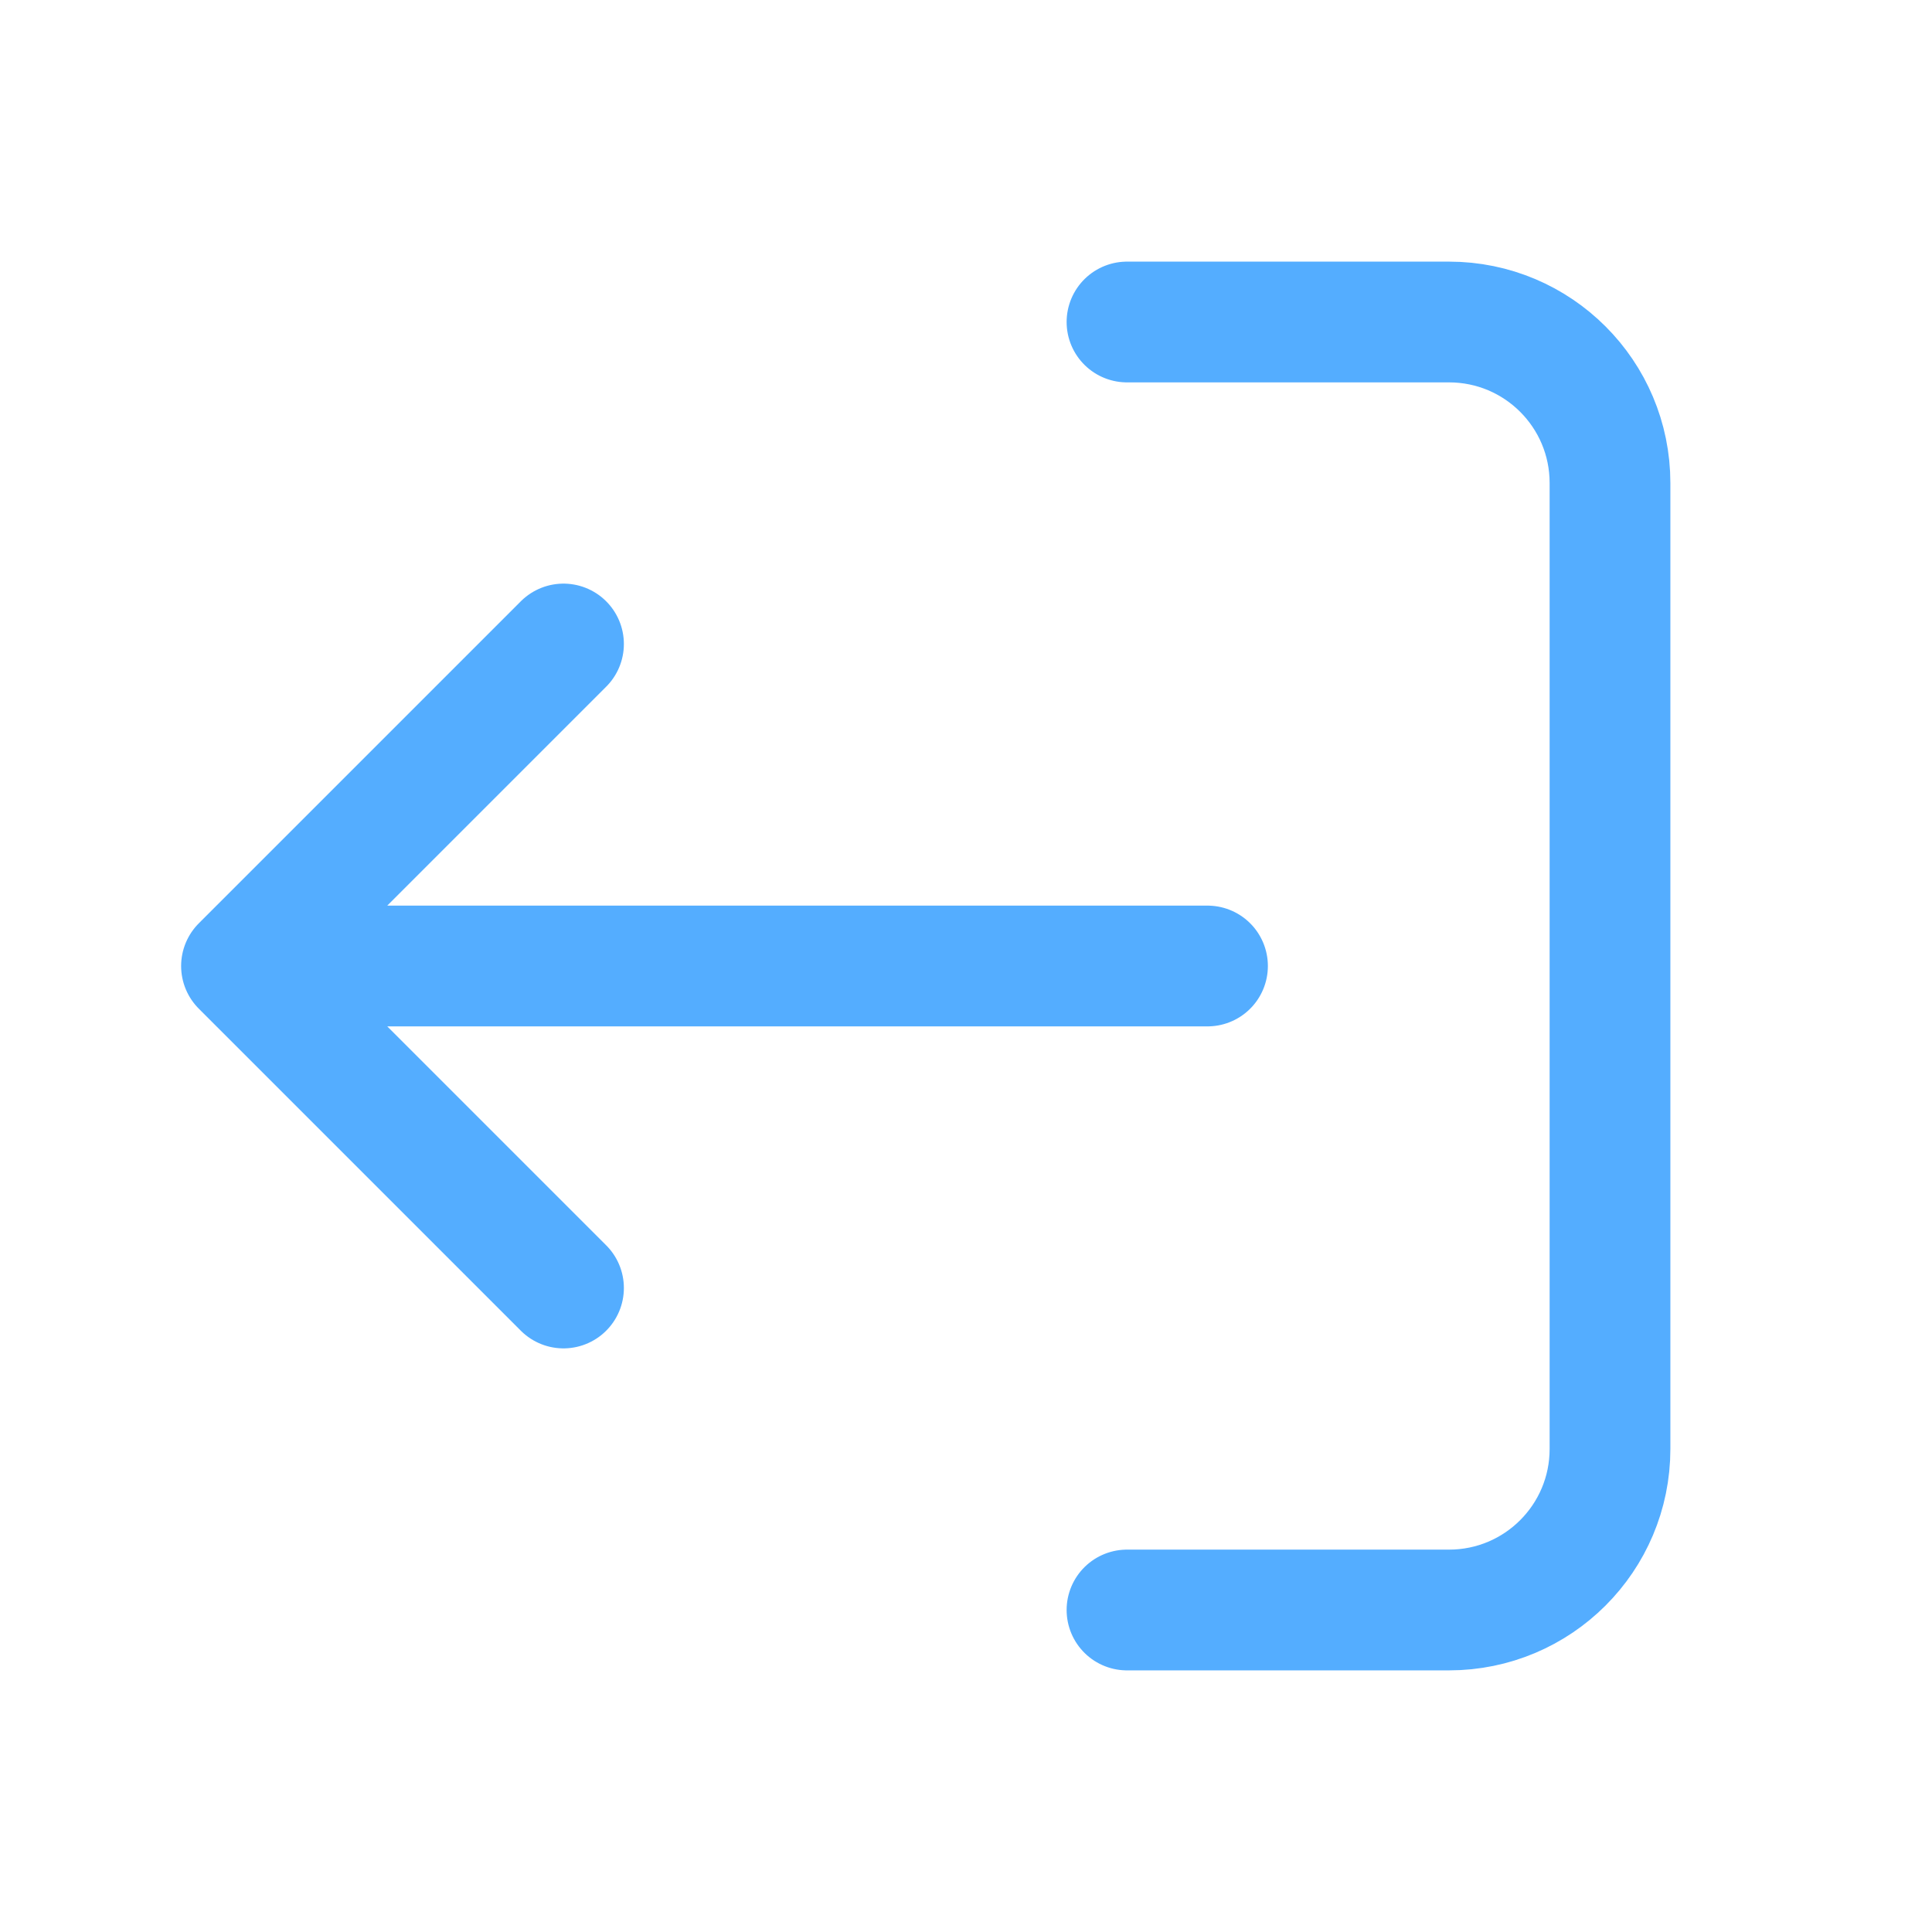
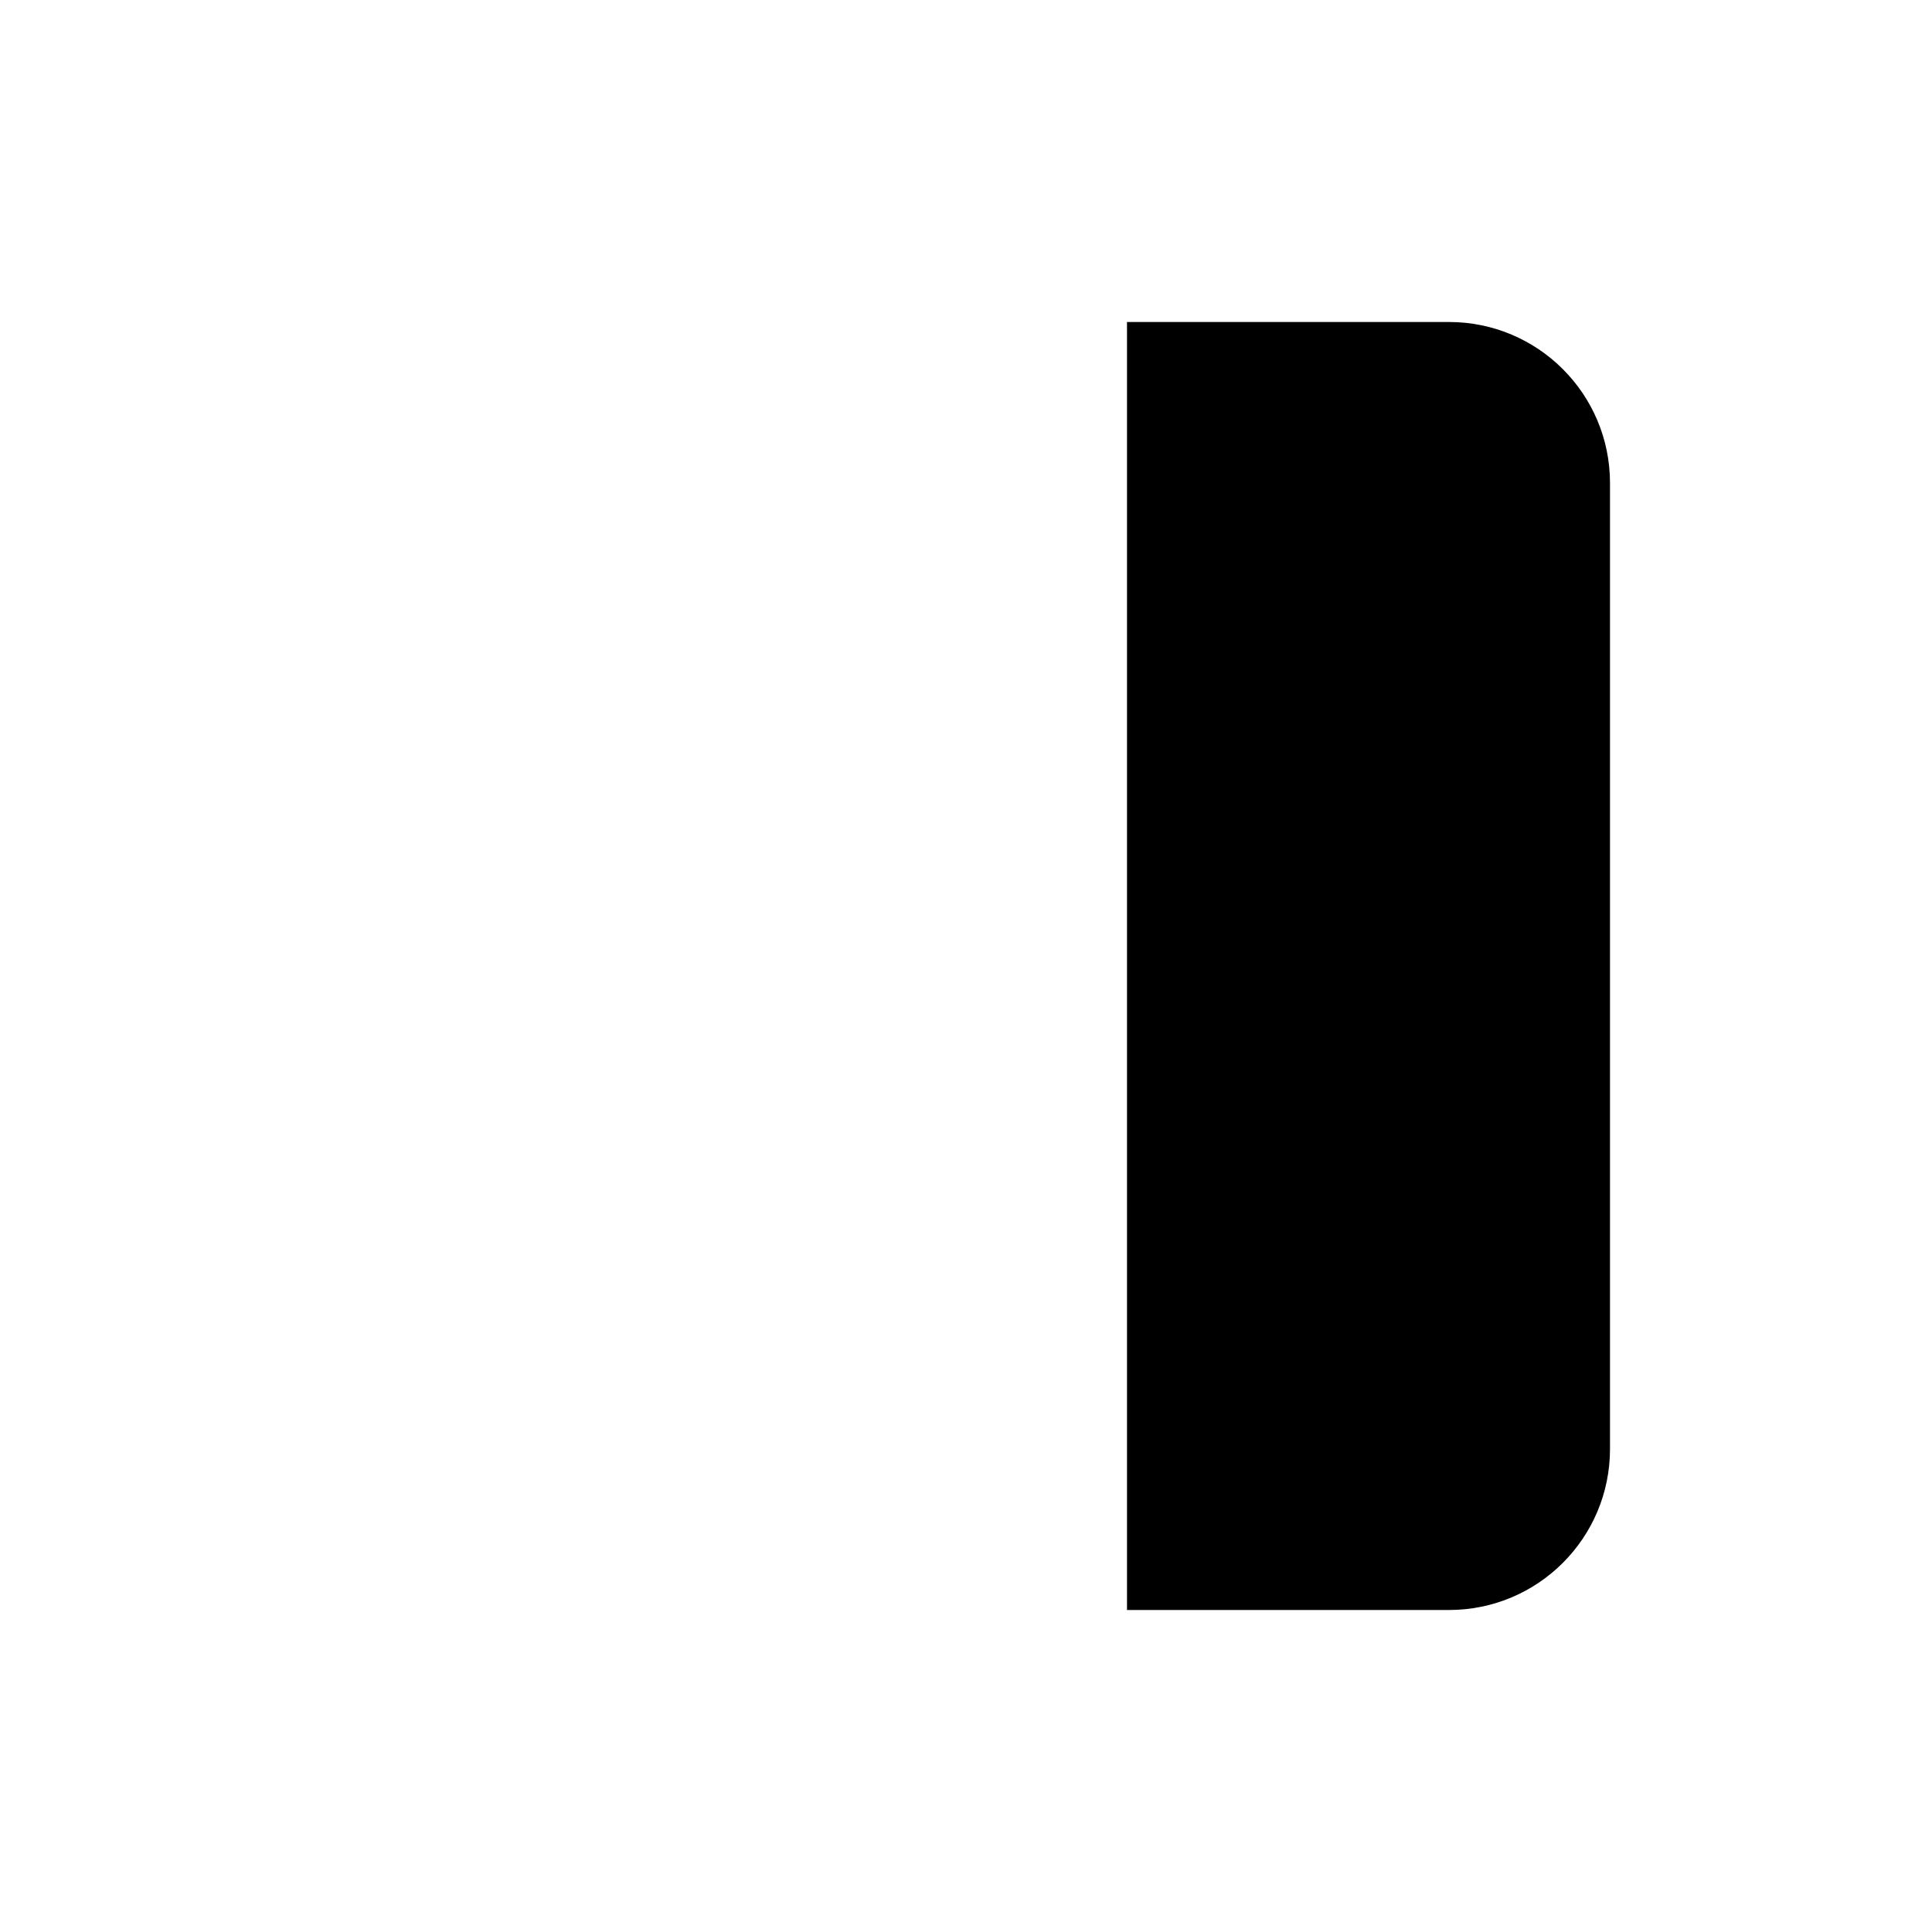
- <svg xmlns="http://www.w3.org/2000/svg" width="24" height="24" viewBox="0 0 24 24" fill="none">
-   <path d="M14 4L18 4C19.105 4 20 4.895 20 6V18C20 19.105 19.105 20 18 20H14M3 12L15 12M3 12L7 8M3 12L7 16" stroke="#54ADFF" stroke-width="1.5" stroke-linecap="round" stroke-linejoin="round" />
+ <svg xmlns="http://www.w3.org/2000/svg" width="24" height="24" viewBox="0 0 24 24">
+   <path d="M14 4L18 4C19.105 4 20 4.895 20 6V18C20 19.105 19.105 20 18 20H14M3 12L15 12M3 12L7 8M3 12L7 16" stroke-width="1.5" stroke-linecap="round" stroke-linejoin="round" />
</svg>
